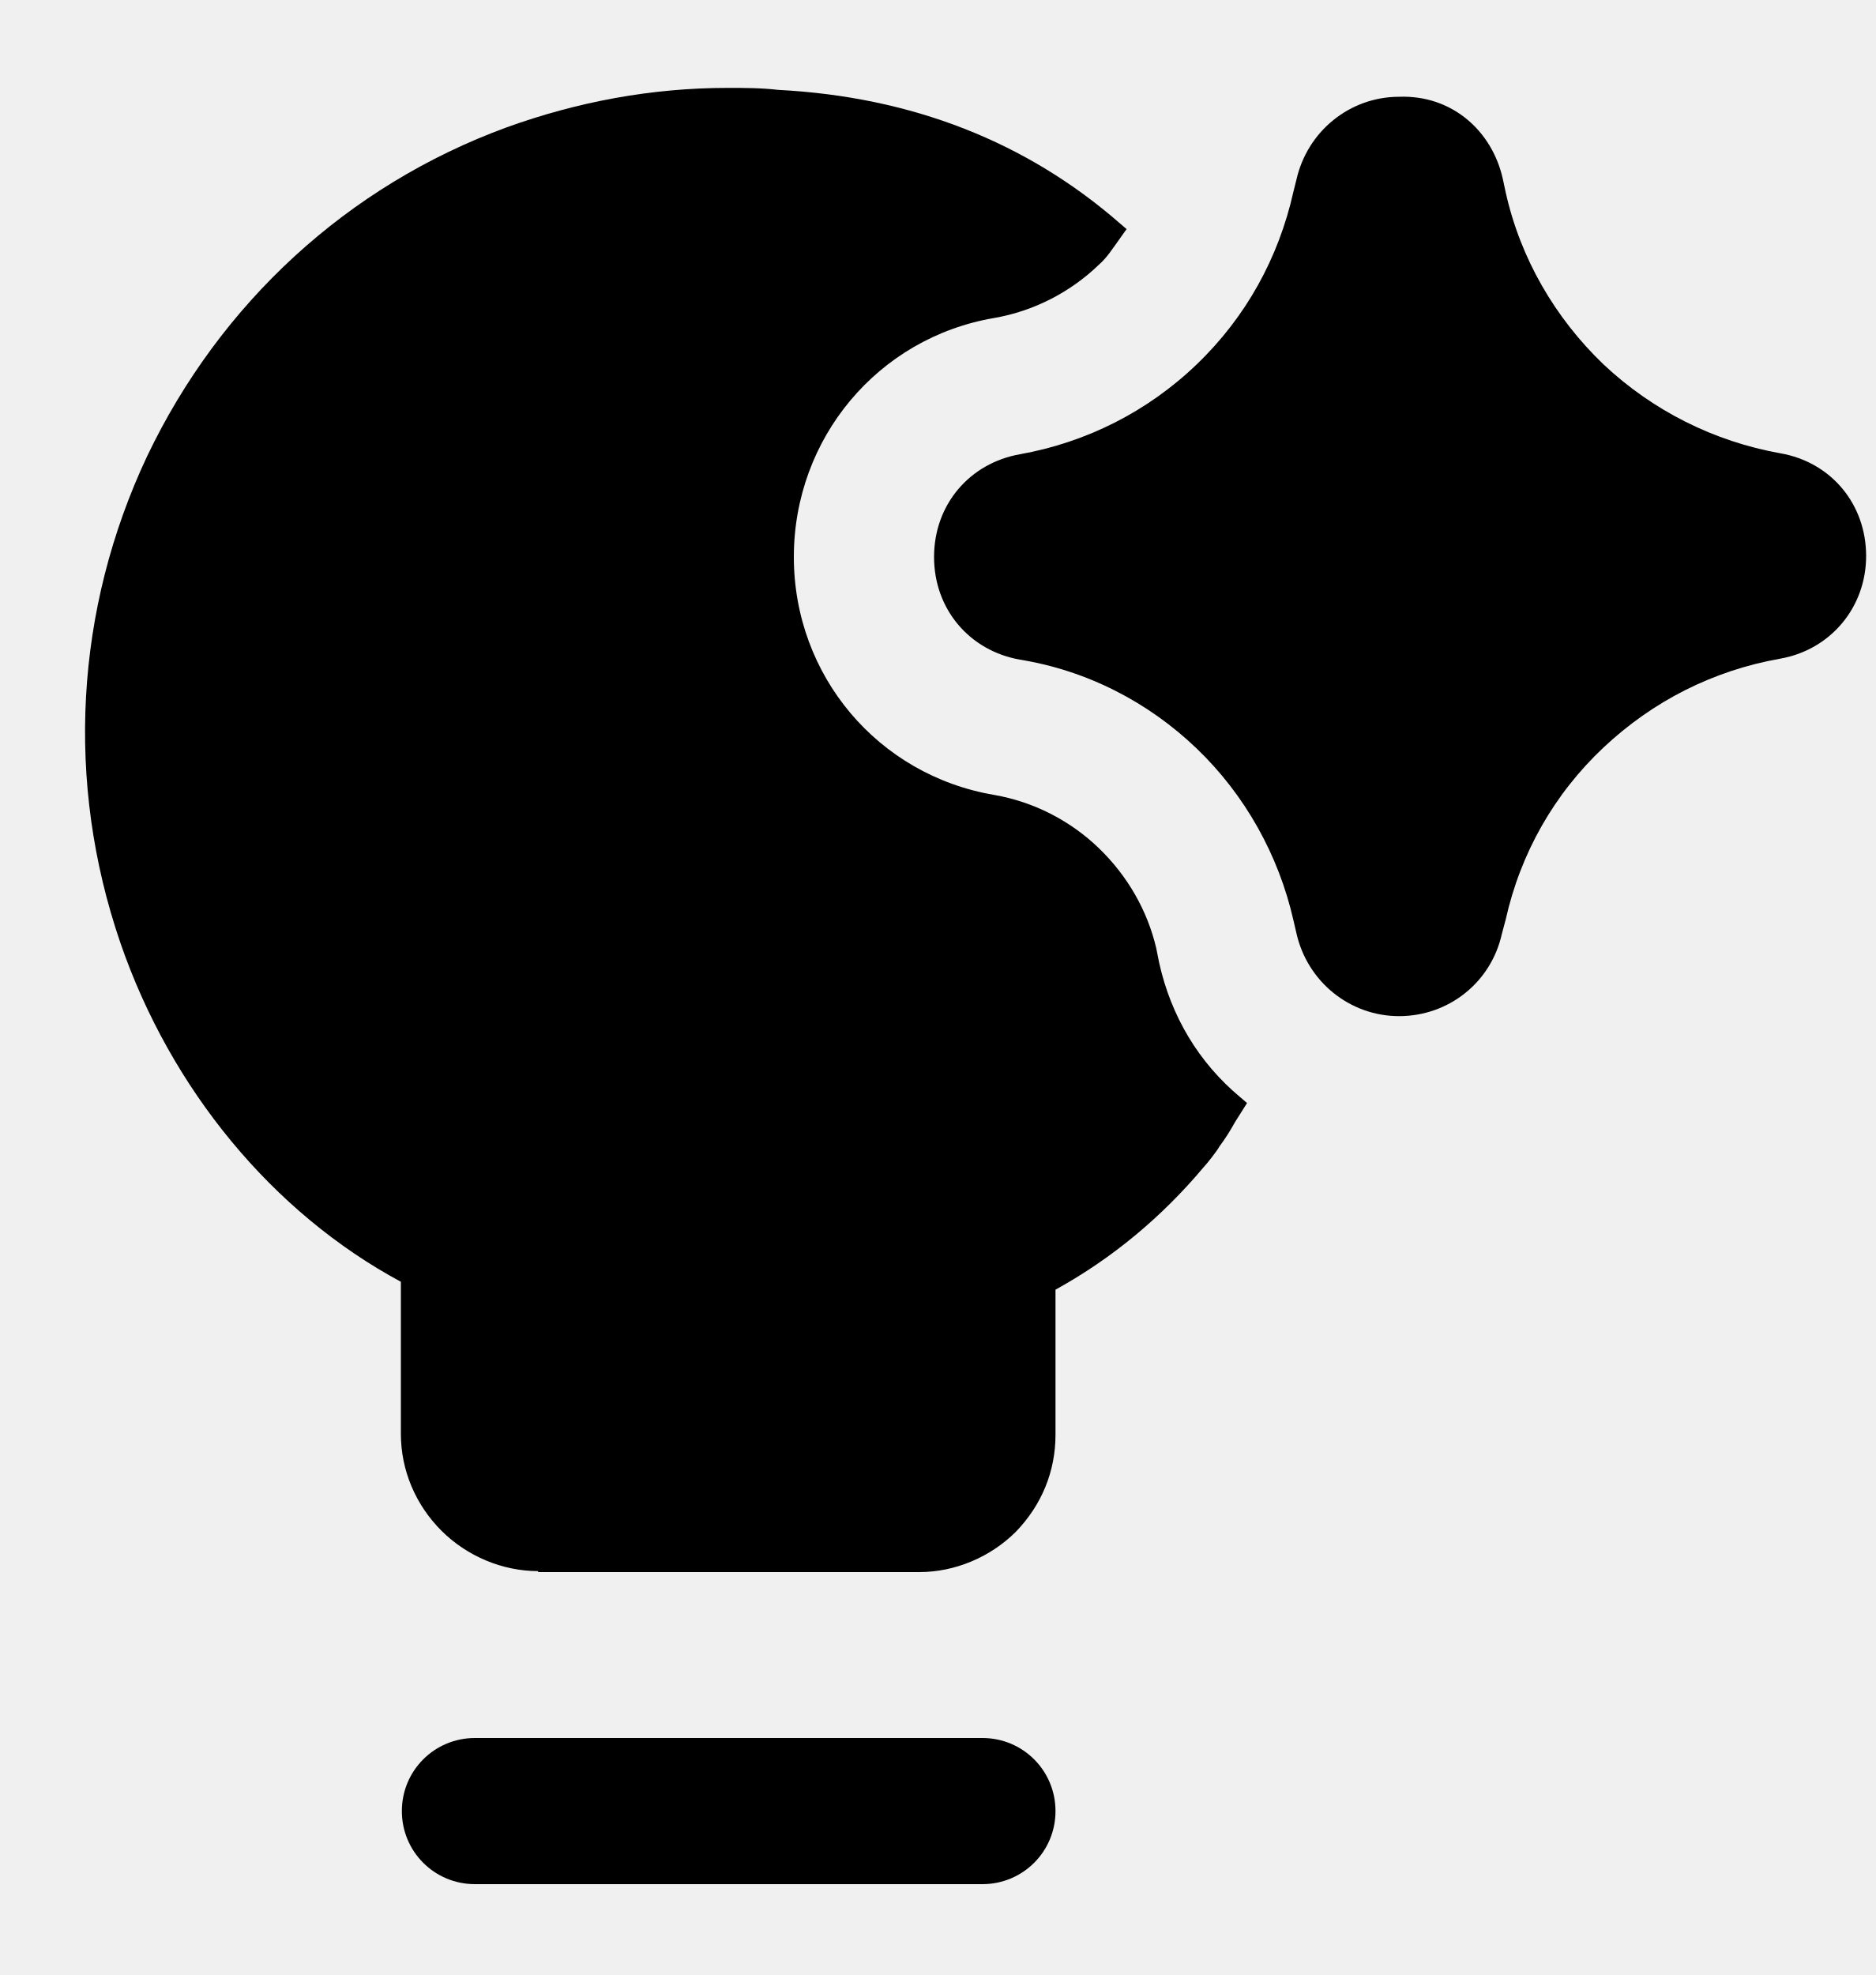
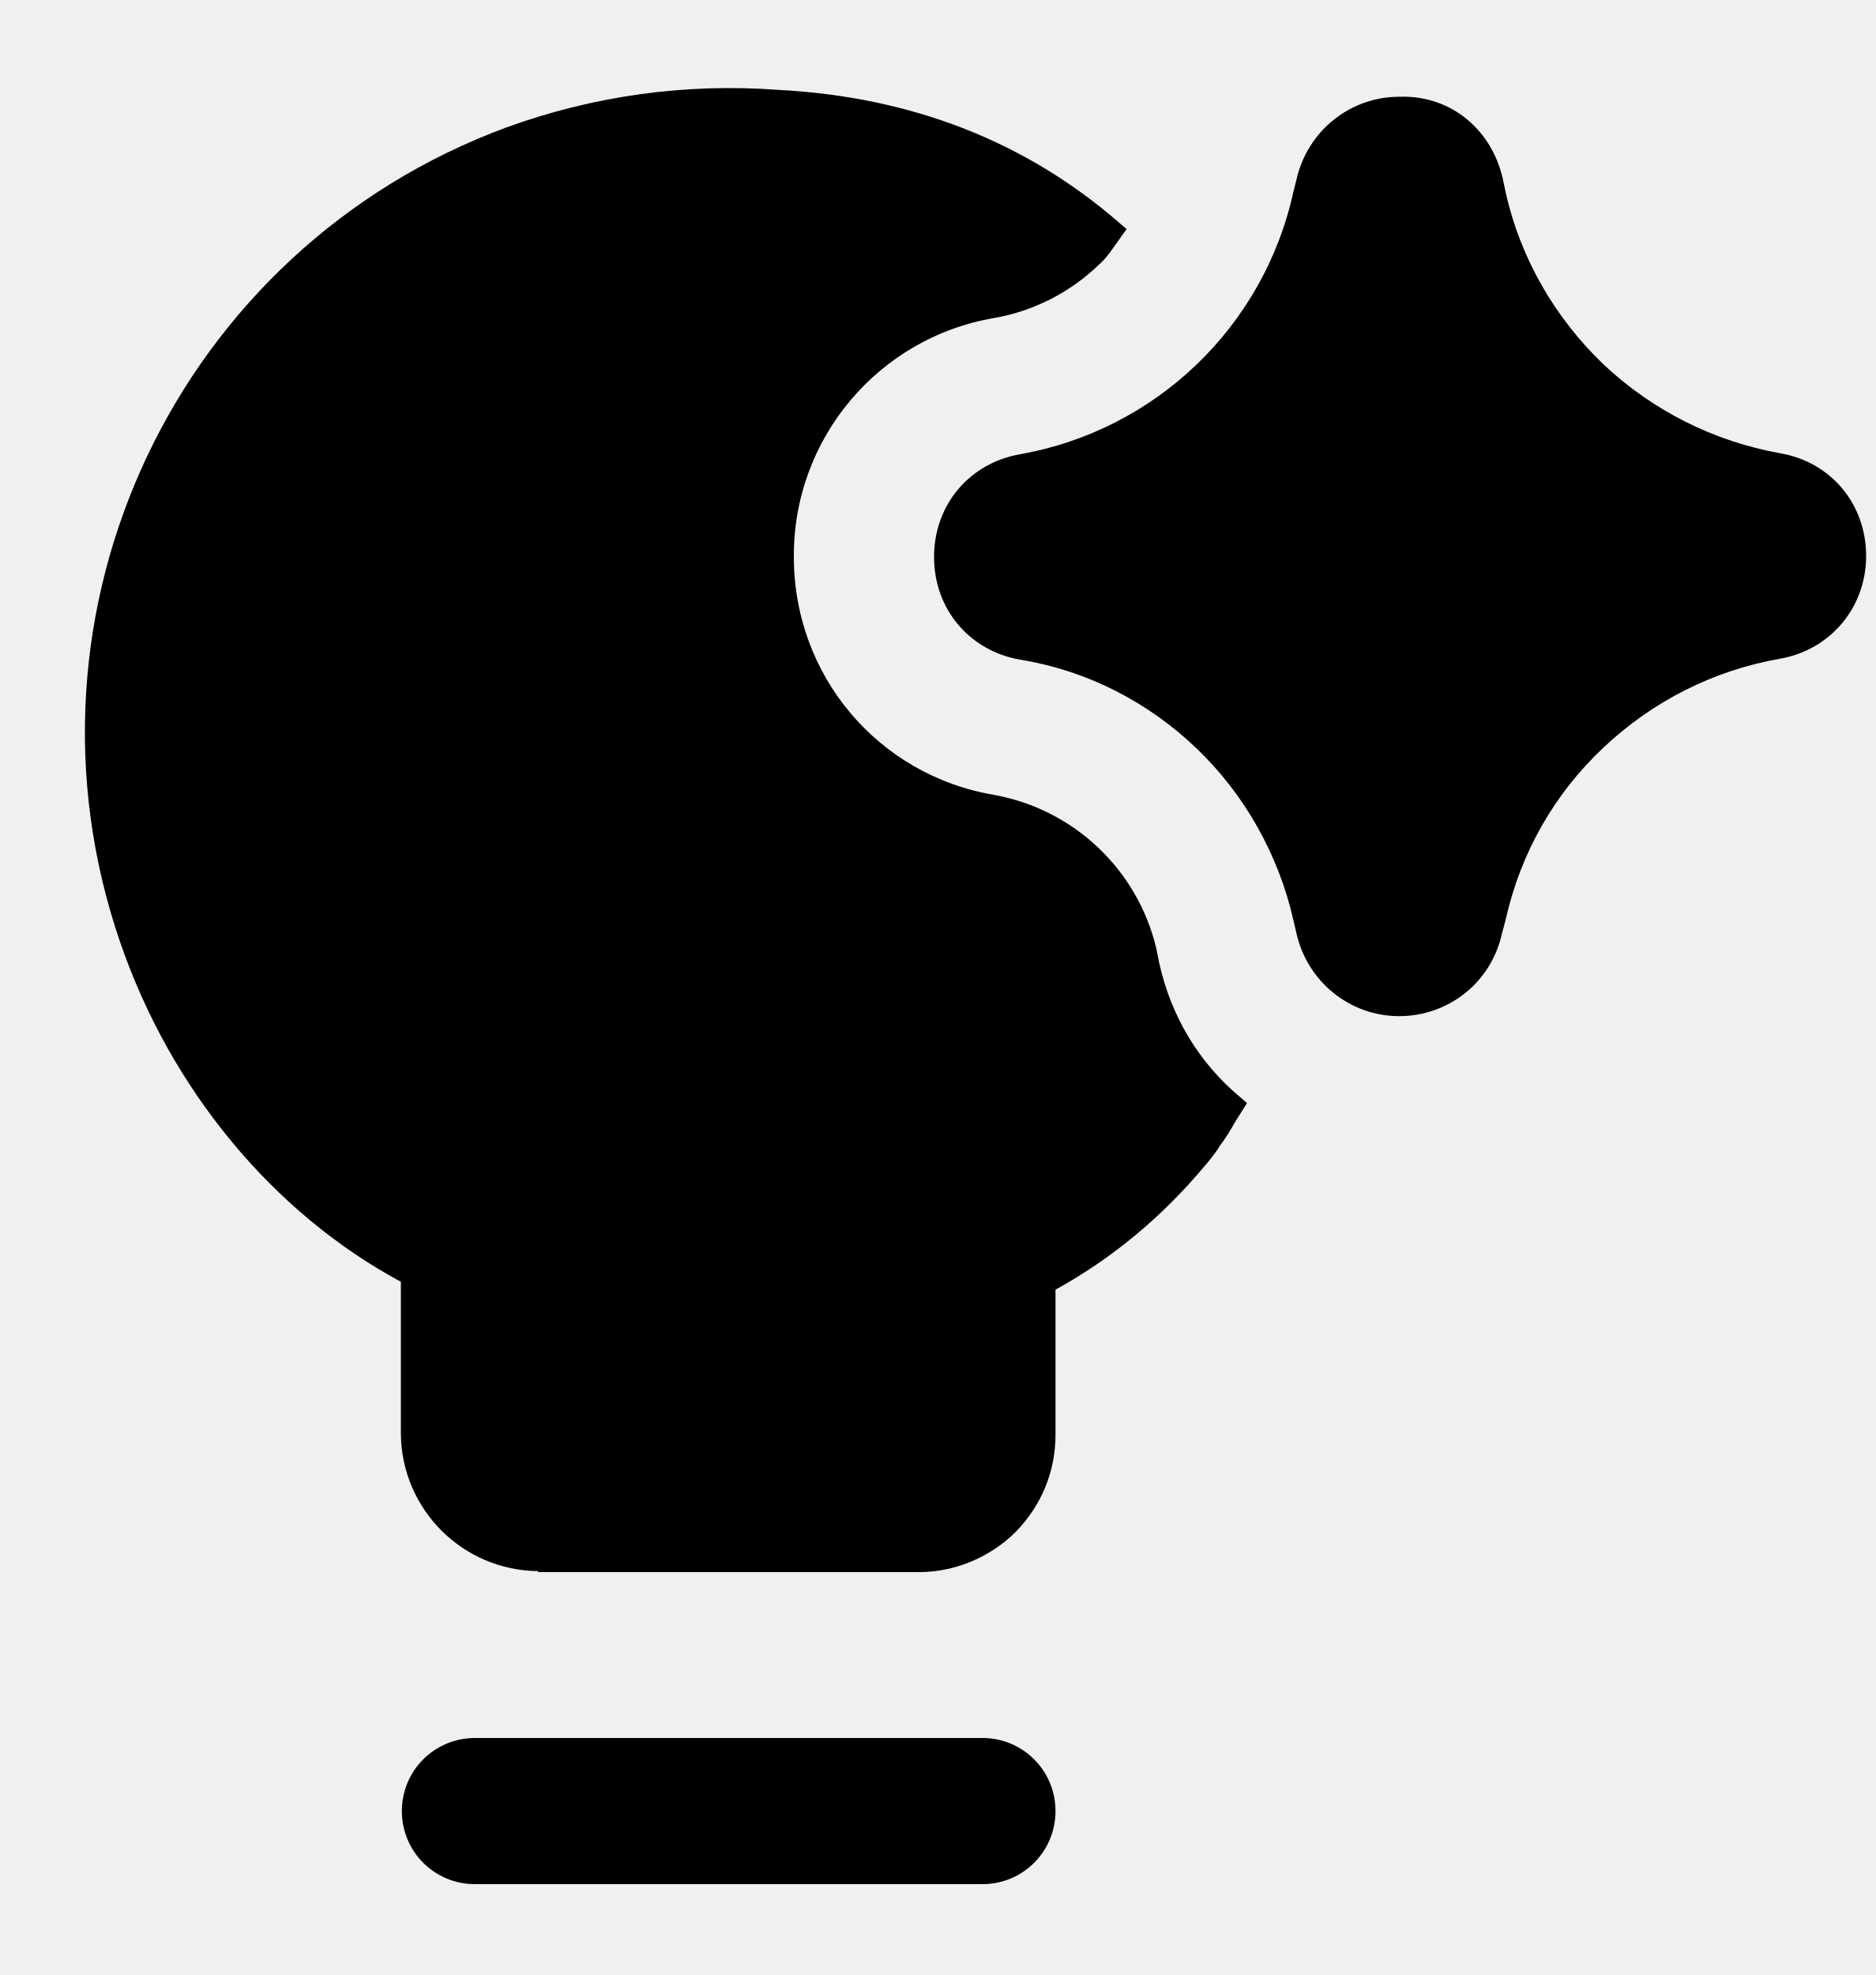
- <svg xmlns="http://www.w3.org/2000/svg" width="100%" height="100%" viewBox="0 0 19 20" fill="none">
-   <g clip-path="url(#clip0_156_3827)">
-     <path d="M14.17 10.29C13.67 10.29 13.24 9.94 13.13 9.45L13.1 9.32C12.95 8.66 12.61 8.05 12.12 7.58C11.63 7.11 11.01 6.79 10.33 6.68C9.82 6.59 9.46 6.17 9.46 5.64C9.46 5.11 9.82 4.69 10.33 4.6C11 4.48 11.62 4.17 12.12 3.69C12.62 3.21 12.95 2.61 13.1 1.94L13.13 1.82C13.24 1.33 13.67 0.98 14.17 0.98C14.7 0.96 15.11 1.32 15.22 1.81L15.25 1.95C15.4 2.62 15.75 3.22 16.24 3.69C16.74 4.16 17.36 4.47 18.03 4.59C18.55 4.68 18.9 5.11 18.9 5.63C18.9 6.15 18.54 6.58 18.03 6.67C17.35 6.79 16.74 7.1 16.24 7.57C15.74 8.04 15.4 8.64 15.25 9.31L15.21 9.46C15.1 9.95 14.67 10.29 14.17 10.29Z" fill="currentColor" />
-     <path d="M4.81 19.08C4.4 19.08 4.07 18.75 4.07 18.34C4.07 17.93 4.4 17.6 4.81 17.6H9.95C10.36 17.6 10.69 17.93 10.69 18.34C10.69 18.75 10.36 19.08 9.95 19.08H4.81Z" fill="currentColor" />
-     <path d="M5.45 15.91C5.09 15.91 4.73 15.76 4.47 15.5C4.21 15.24 4.06 14.89 4.06 14.52V12.98C2.76 12.28 1.73 11.03 1.22 9.55C0.66 7.92 0.76 6.17 1.49 4.62C2.23 3.07 3.52 1.88 5.13 1.29C5.85 1.03 6.6 0.89 7.37 0.89C7.54 0.89 7.71 0.89 7.88 0.91C9.24 0.98 10.4 1.44 11.34 2.26L11.41 2.32L11.36 2.39C11.26 2.53 11.21 2.61 11.13 2.68C10.84 2.96 10.47 3.15 10.07 3.22C8.89 3.42 8.04 4.44 8.04 5.64C8.04 6.84 8.89 7.85 10.07 8.05C10.47 8.12 10.84 8.31 11.13 8.59C11.42 8.87 11.62 9.22 11.71 9.6L11.74 9.75C11.86 10.29 12.14 10.76 12.56 11.11L12.63 11.17L12.51 11.36C12.46 11.45 12.41 11.53 12.35 11.61C12.33 11.65 12.22 11.79 12.19 11.82C11.77 12.32 11.27 12.74 10.69 13.06V14.53C10.69 14.9 10.55 15.24 10.29 15.51C10.03 15.77 9.67 15.92 9.31 15.92H5.45V15.91Z" fill="currentColor" />
+ <svg xmlns="http://www.w3.org/2000/svg" fill="none" viewBox="0 0 19 20">
+   <g fill="currentColor" clip-path="url(#a)">
+     <path d="M14.17 10.29c-.5 0-.93-.35-1.04-.84l-.03-.13c-.15-.66-.49-1.27-.98-1.74s-1.11-.79-1.79-.9c-.51-.09-.87-.51-.87-1.04s.36-.95.87-1.04a3.45 3.45 0 0 0 2.77-2.66l.03-.12c.11-.49.54-.84 1.04-.84.53-.02.94.34 1.05.83l.03.14c.15.67.5 1.27.99 1.74.5.47 1.12.78 1.79.9.52.09.87.52.87 1.04s-.36.95-.87 1.04c-.68.12-1.29.43-1.79.9s-.84 1.07-.99 1.74l-.04.15c-.11.49-.54.83-1.04.83M4.81 19.08c-.41 0-.74-.33-.74-.74s.33-.74.74-.74h5.14c.41 0 .74.33.74.74s-.33.74-.74.74z" />
+     <path d="M5.45 15.91a1.403 1.403 0 0 1-1.39-1.39v-1.54c-1.3-.7-2.33-1.95-2.84-3.43a6.53 6.53 0 0 1 3.91-8.26A6.6 6.6 0 0 1 7.88.91c1.36.07 2.52.53 3.46 1.35l.07.06-.05.07c-.1.14-.15.22-.23.29-.29.28-.66.47-1.06.54a2.44 2.44 0 0 0-2.03 2.42c0 1.2.85 2.21 2.03 2.41a2.067 2.067 0 0 1 1.64 1.55l.03.15c.12.54.4 1.01.82 1.36l.07.06-.12.19c-.05.09-.1.17-.16.25-.02.04-.13.18-.16.21-.42.5-.92.92-1.5 1.24v1.47c0 .37-.14.71-.4.98-.26.26-.62.41-.98.41H5.45z" />
  </g>
  <defs>
-     <clipPath id="clip0_156_3827">
-       <rect width="18.04" height="18.19" fill="white" transform="translate(0.860352 0.889648)" />
+     <clipPath id="a">
+       <path fill="#fff" d="M.86.89H18.9v18.19H.86z" />
    </clipPath>
  </defs>
</svg>
